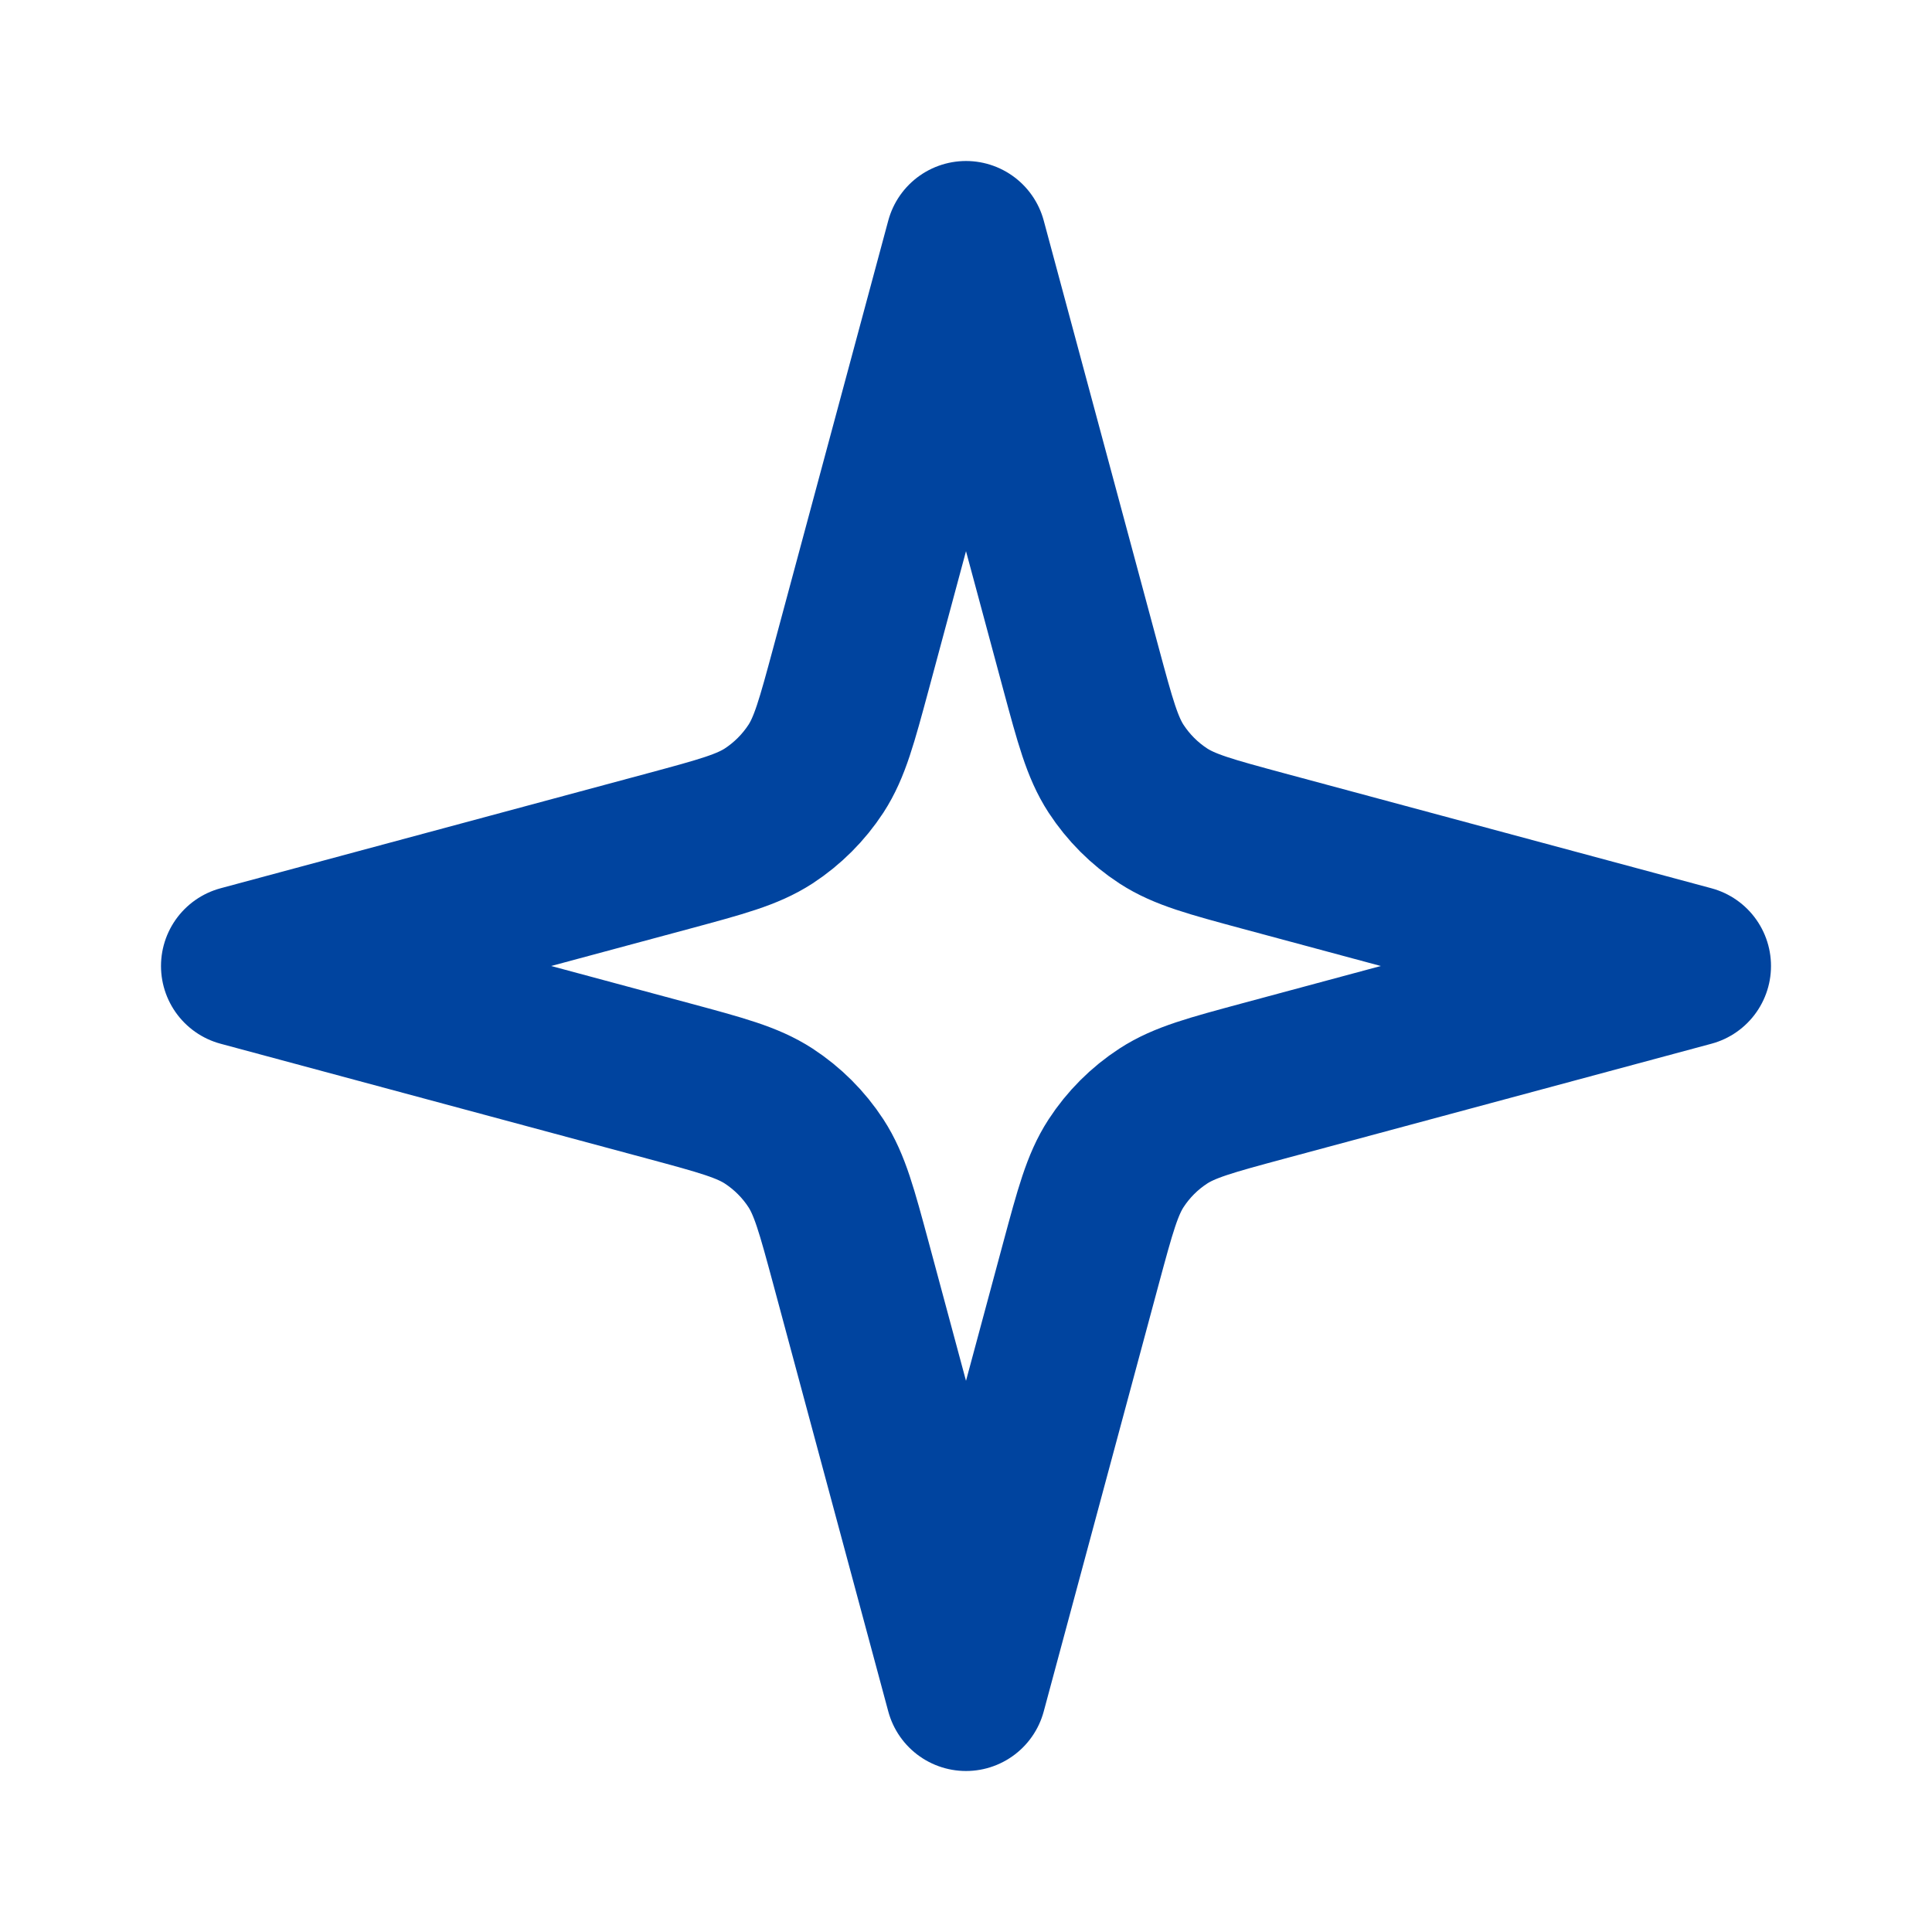
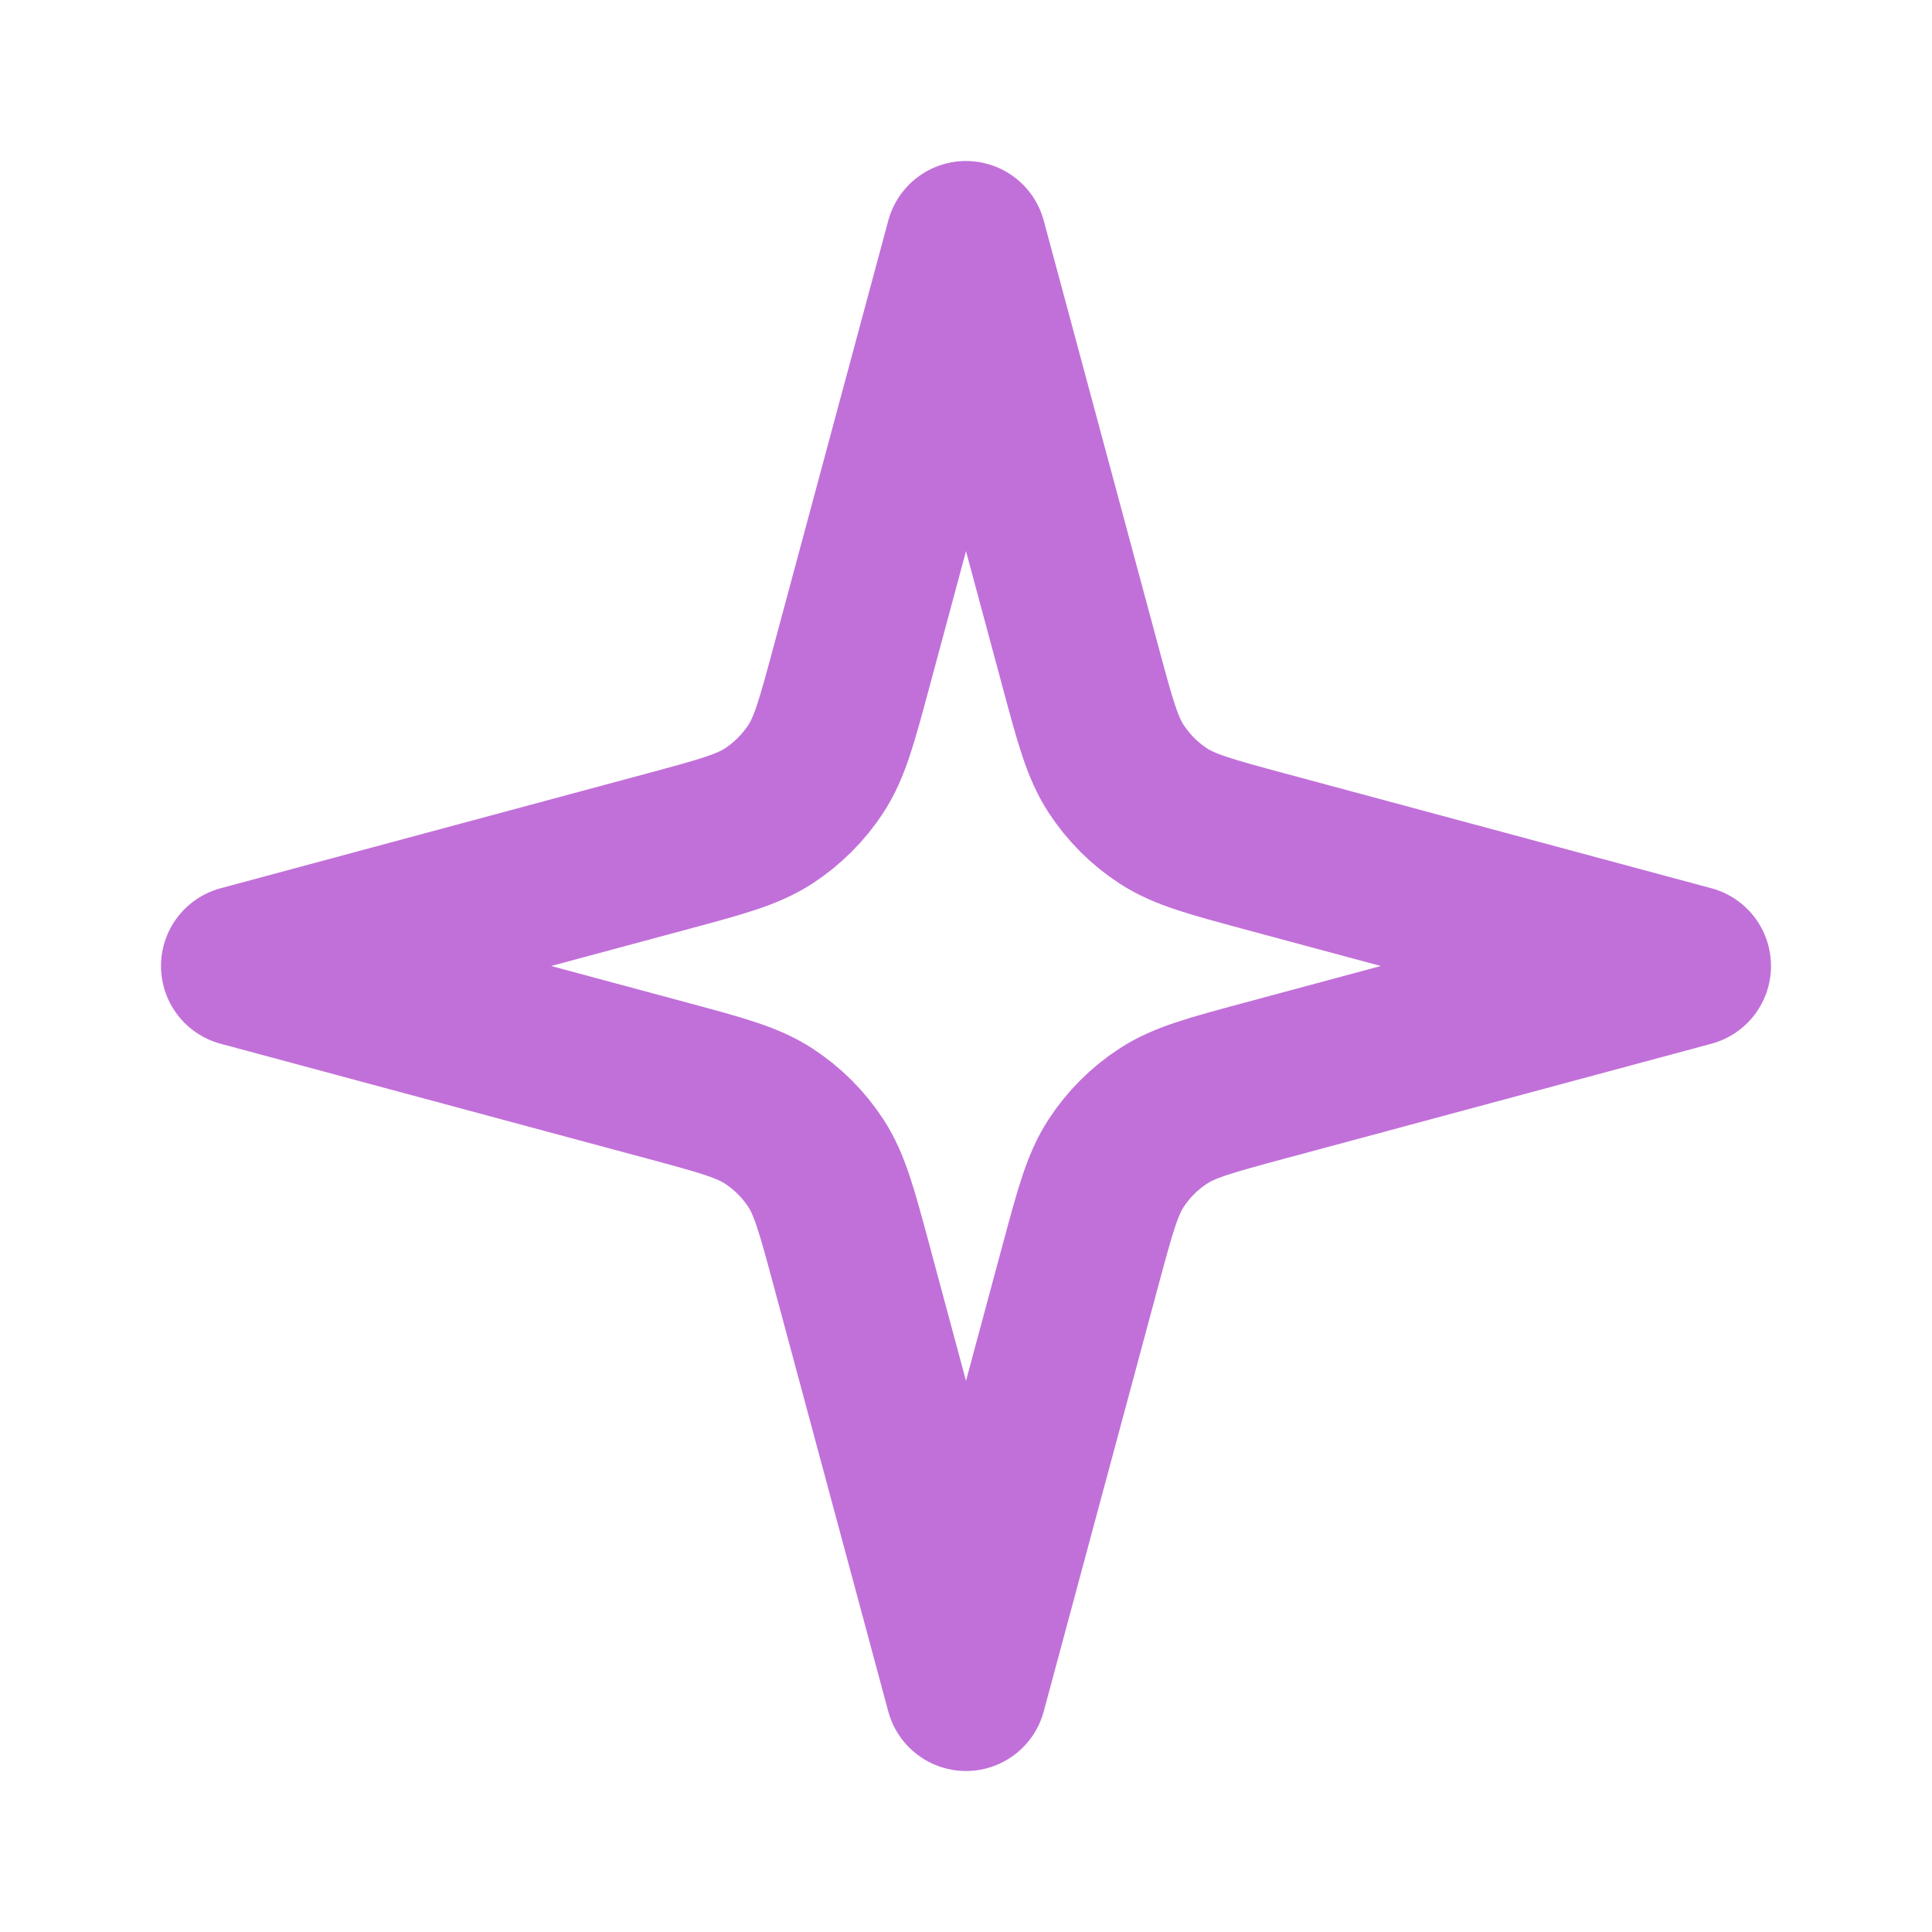
- <svg xmlns="http://www.w3.org/2000/svg" viewBox="0 0 24 24" fill="none" stroke="#00449F">
+ <svg xmlns="http://www.w3.org/2000/svg" viewBox="0 0 24 24" fill="none">
  <g id="SVGRepo_bgCarrier" stroke-width="0" />
  <g id="SVGRepo_tracerCarrier" stroke-linecap="round" stroke-linejoin="round" />
  <g id="SVGRepo_iconCarrier">
-     <path d="M12 3L13.43 8.312C13.605 8.96 13.692 9.284 13.864 9.549C14.017 9.783 14.216 9.983 14.451 10.136C14.716 10.308 15.04 10.395 15.688 10.57L21 12L15.688 13.43C15.04 13.605 14.716 13.692 14.451 13.864C14.216 14.017 14.017 14.216 13.864 14.451C13.692 14.716 13.605 15.04 13.43 15.688L12 21L10.57 15.688C10.395 15.04 10.308 14.716 10.136 14.451C9.983 14.216 9.783 14.017 9.549 13.864C9.284 13.692 8.96 13.605 8.312 13.43L3 12L8.312 10.57C8.96 10.395 9.284 10.308 9.549 10.136C9.783 9.983 9.983 9.783 10.136 9.549C10.308 9.284 10.395 8.96 10.57 8.312L12 3Z" stroke="#00449F" stroke-width="2" stroke-linecap="round" stroke-linejoin="round" />
+     <path d="M12 3L13.43 8.312C13.605 8.96 13.692 9.284 13.864 9.549C14.017 9.783 14.216 9.983 14.451 10.136C14.716 10.308 15.04 10.395 15.688 10.57L21 12L15.688 13.43C15.04 13.605 14.716 13.692 14.451 13.864C14.216 14.017 14.017 14.216 13.864 14.451C13.692 14.716 13.605 15.04 13.43 15.688L12 21L10.57 15.688C10.395 15.04 10.308 14.716 10.136 14.451C9.983 14.216 9.783 14.017 9.549 13.864C9.284 13.692 8.96 13.605 8.312 13.43L3 12L8.312 10.57C8.96 10.395 9.284 10.308 9.549 10.136C9.783 9.983 9.983 9.783 10.136 9.549C10.308 9.284 10.395 8.96 10.57 8.312L12 3Z" stroke="#C170D9" stroke-width="2" stroke-linecap="round" stroke-linejoin="round" />
  </g>
</svg>
